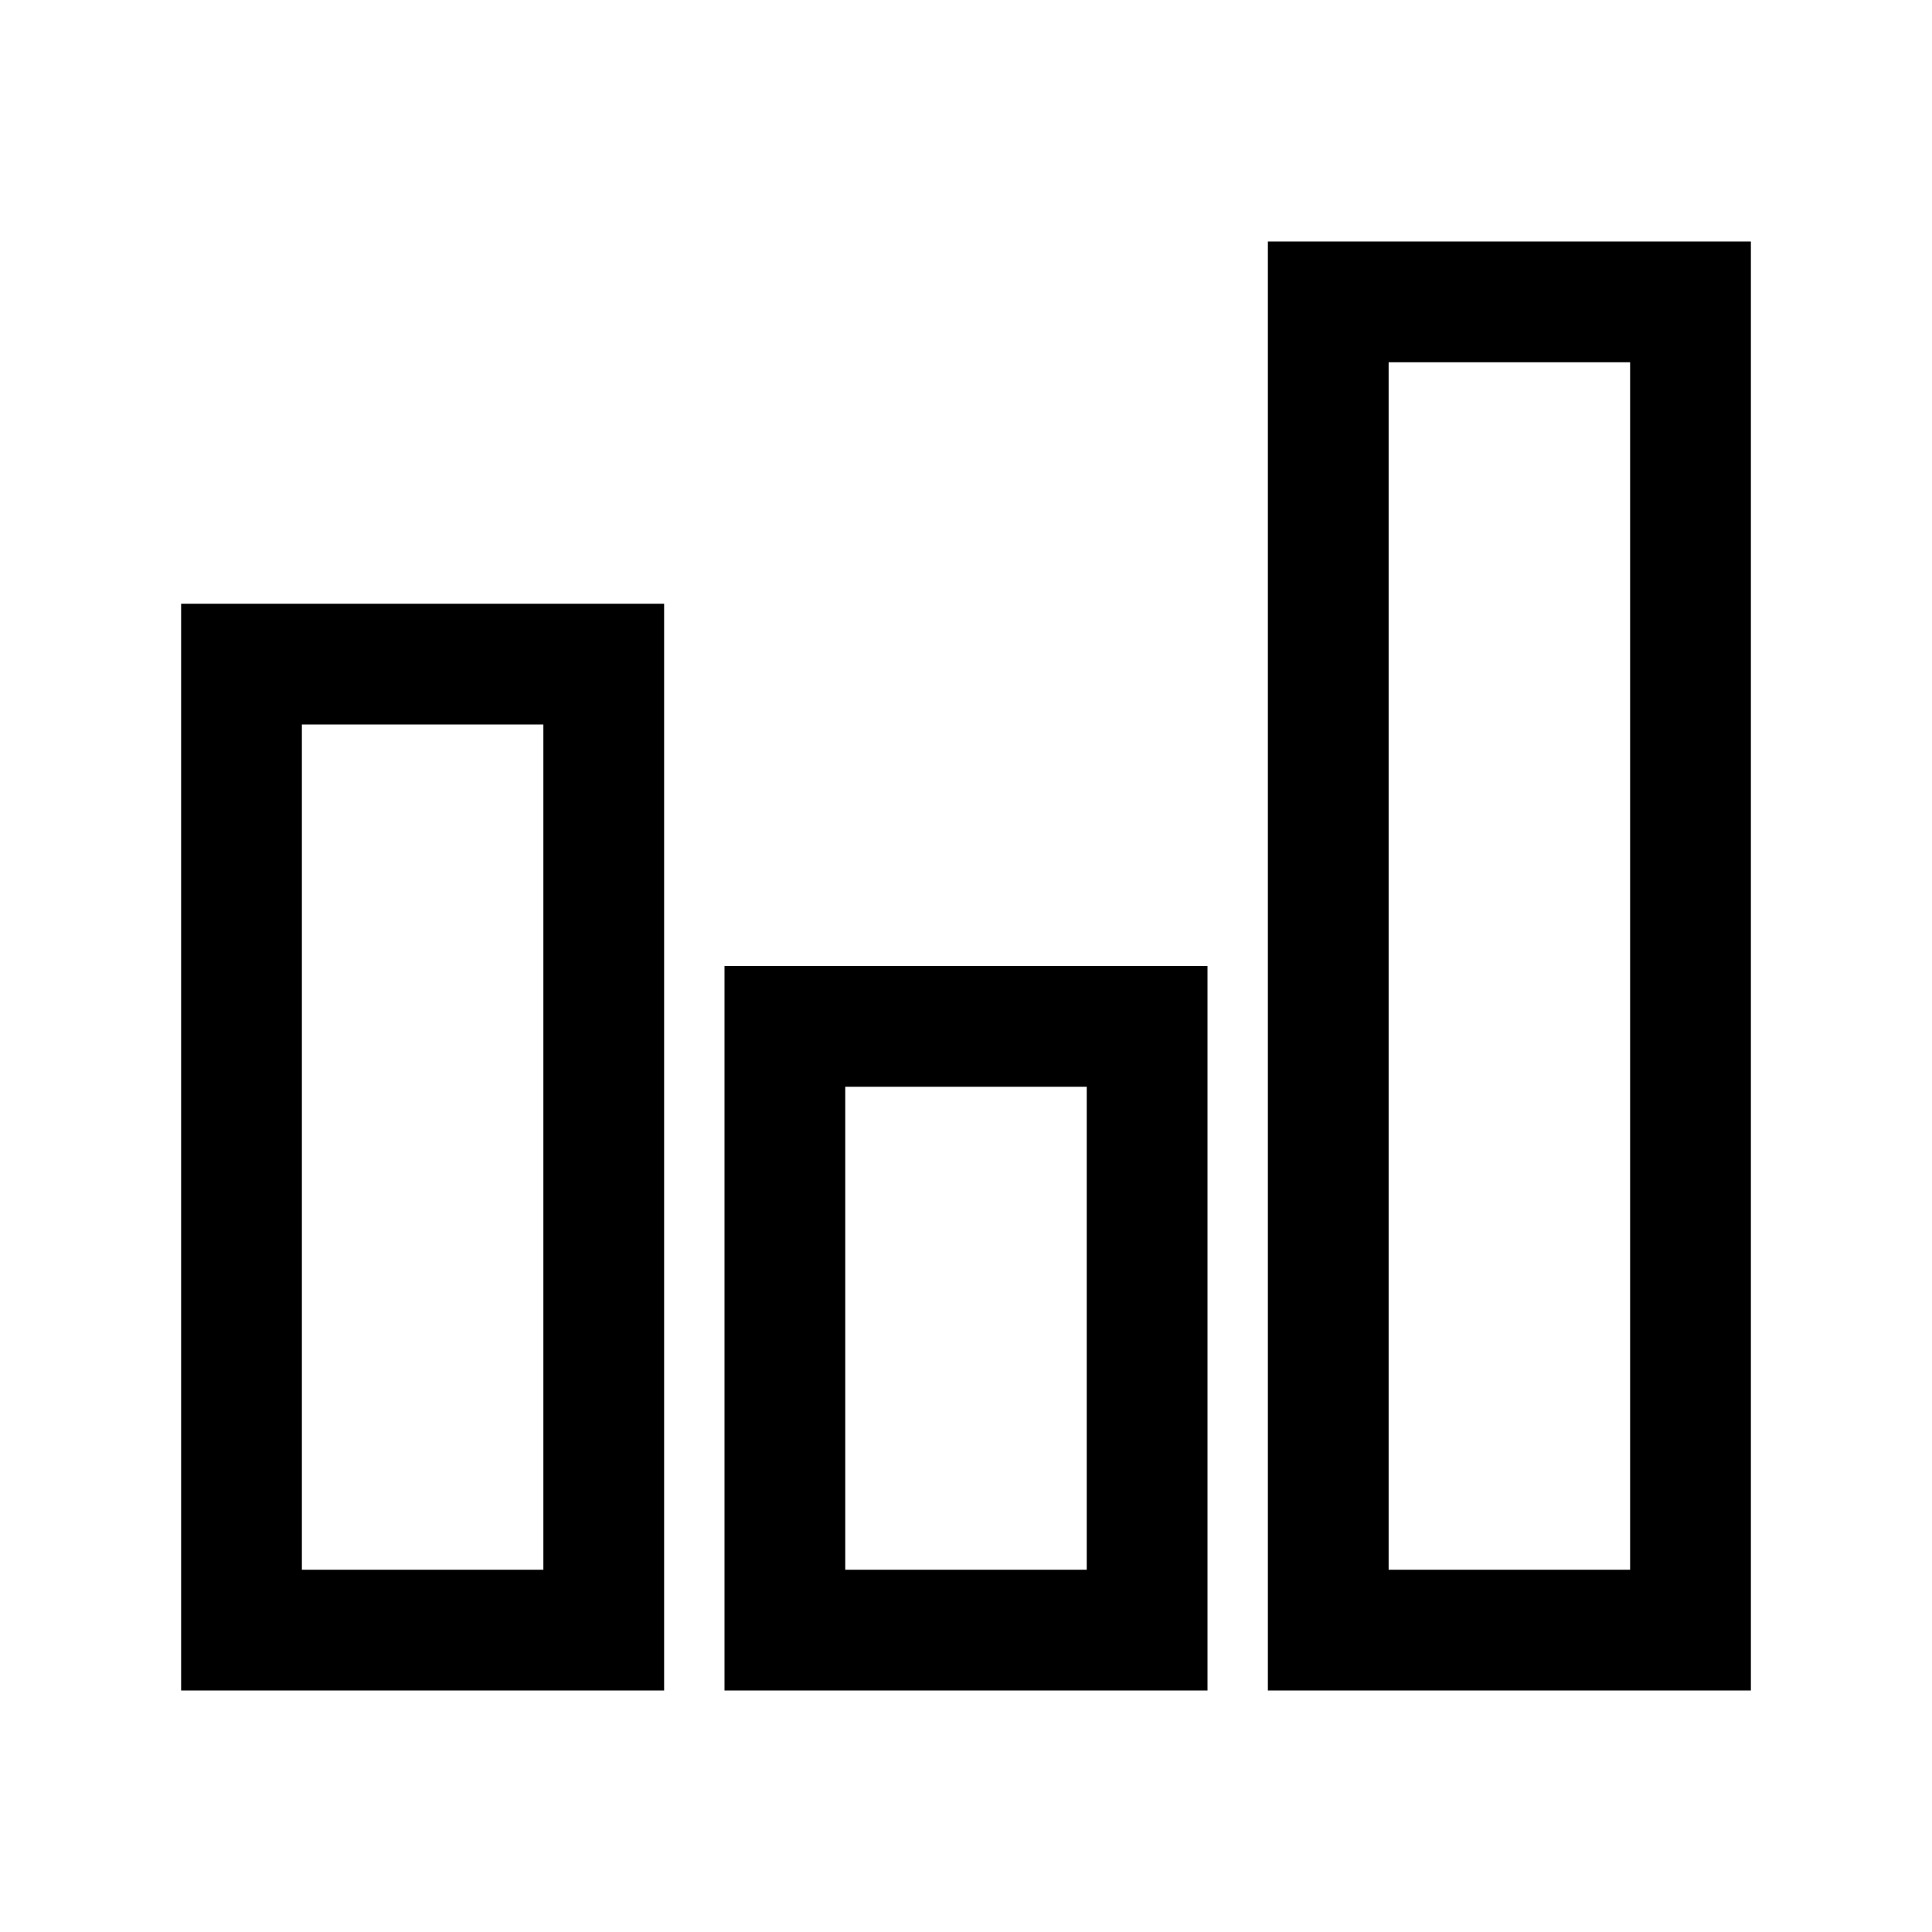
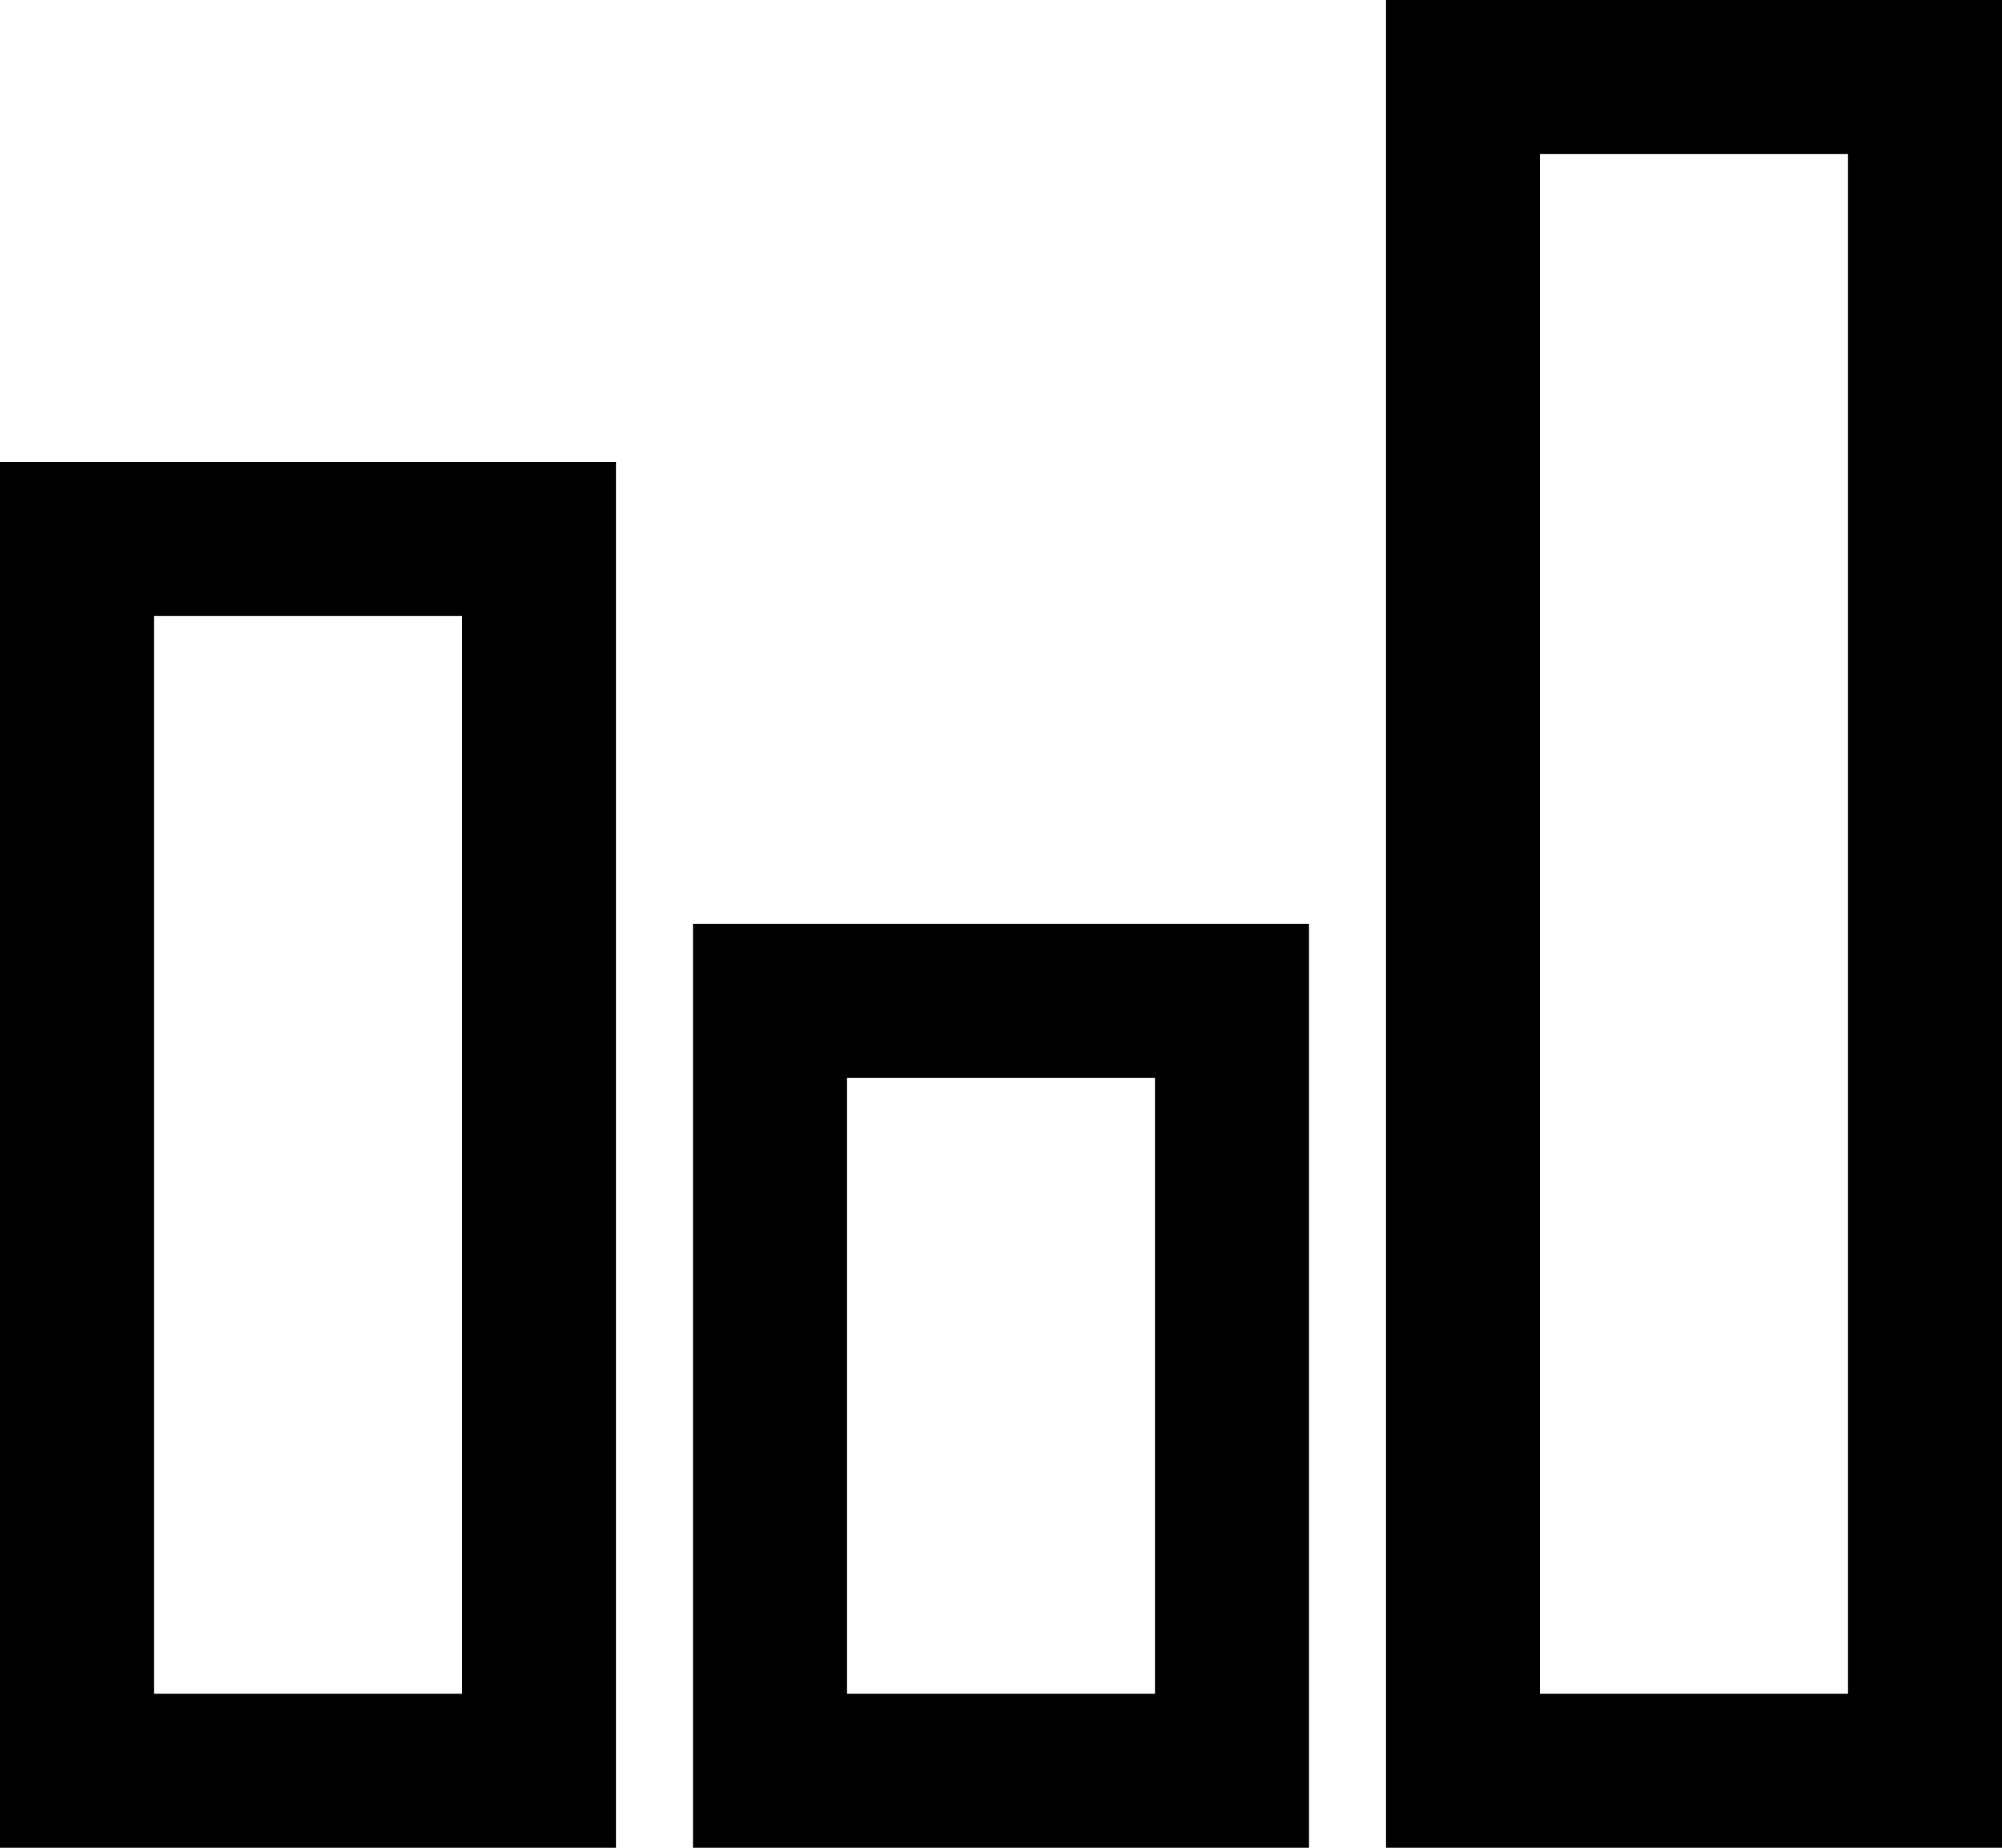
- <svg xmlns="http://www.w3.org/2000/svg" viewBox="0 0 32 32">
-   <path d="M 21 4 L 21 28 L 29 28 L 29 4 Z M 23 6 L 27 6 L 27 26 L 23 26 Z M 3 10 L 3 28 L 11 28 L 11 10 Z M 5 12 L 9 12 L 9 26 L 5 26 Z M 12 16 L 12 28 L 20 28 L 20 16 Z M 14 18 L 18 18 L 18 26 L 14 26 Z" fill="currentColor" />
+ <svg xmlns="http://www.w3.org/2000/svg" viewBox="0 0 26 24" fill="none">
+   <path d="M18 0V24H26V0H18ZM20 2H24V22H20V2ZM0 6V24H8V6H0ZM2 8H6V22H2V8ZM9 12V24H17V12H9ZM11 14H15V22H11V14Z" fill="currentColor" />
</svg>
